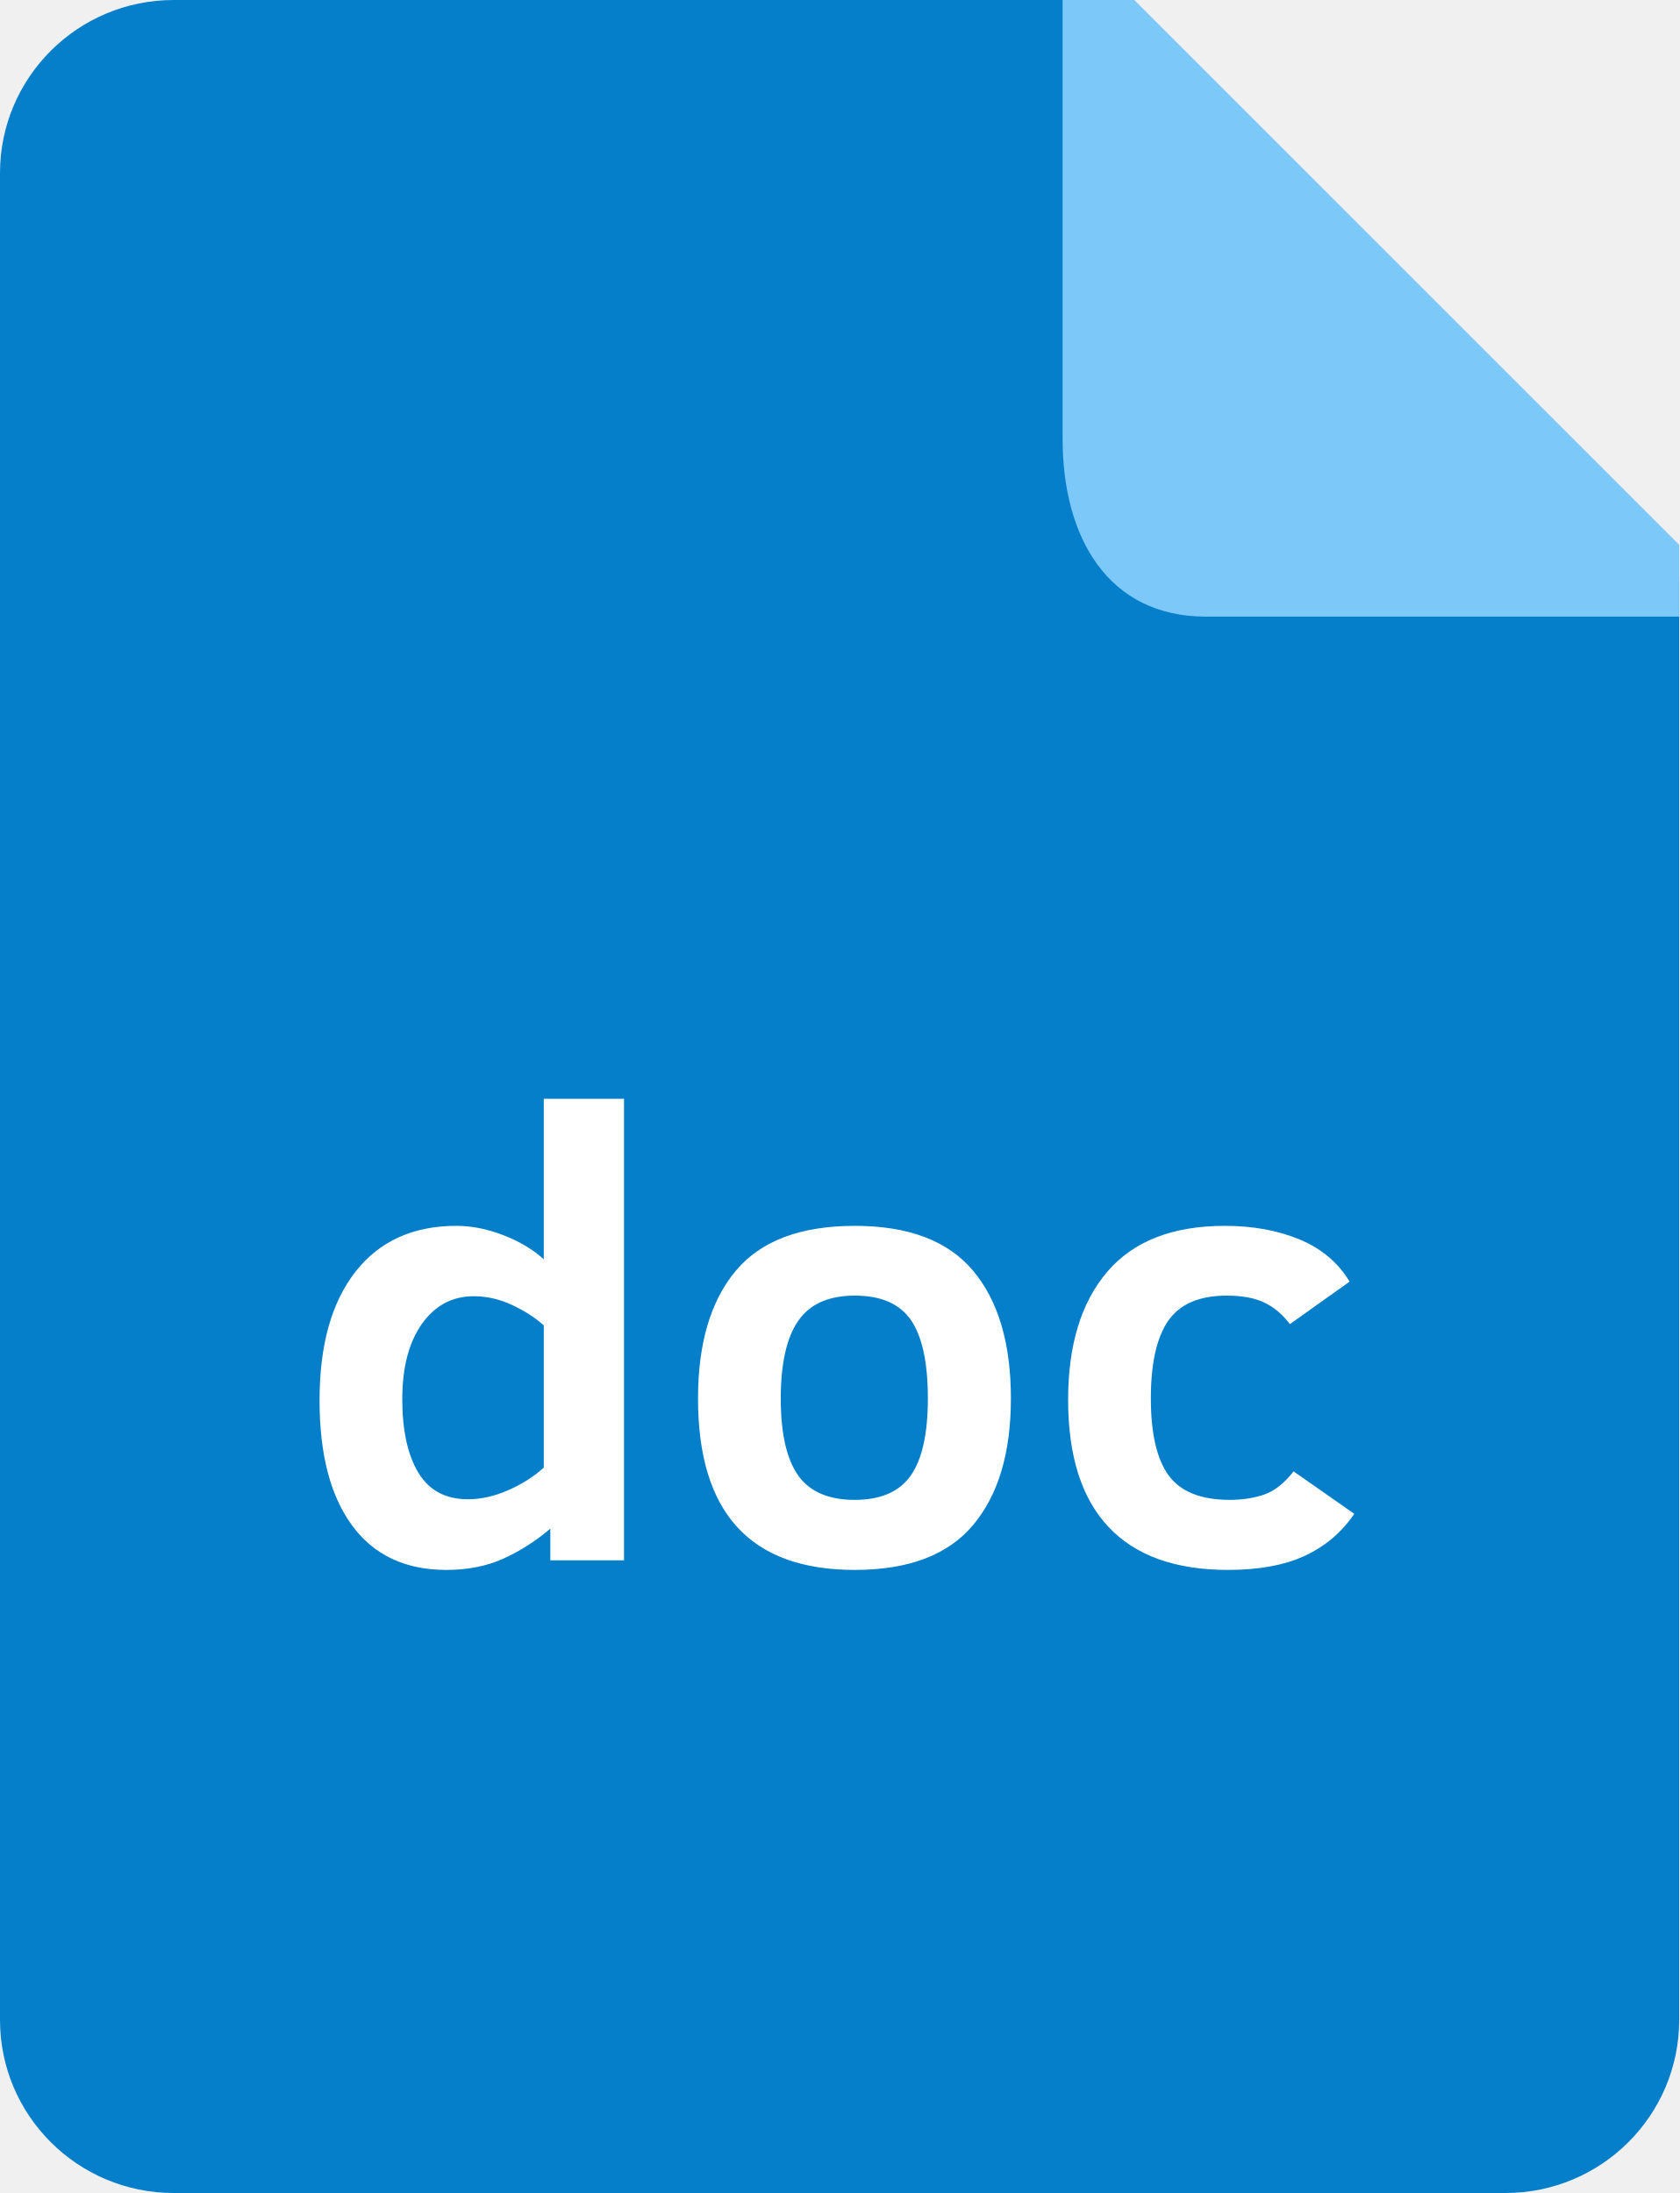
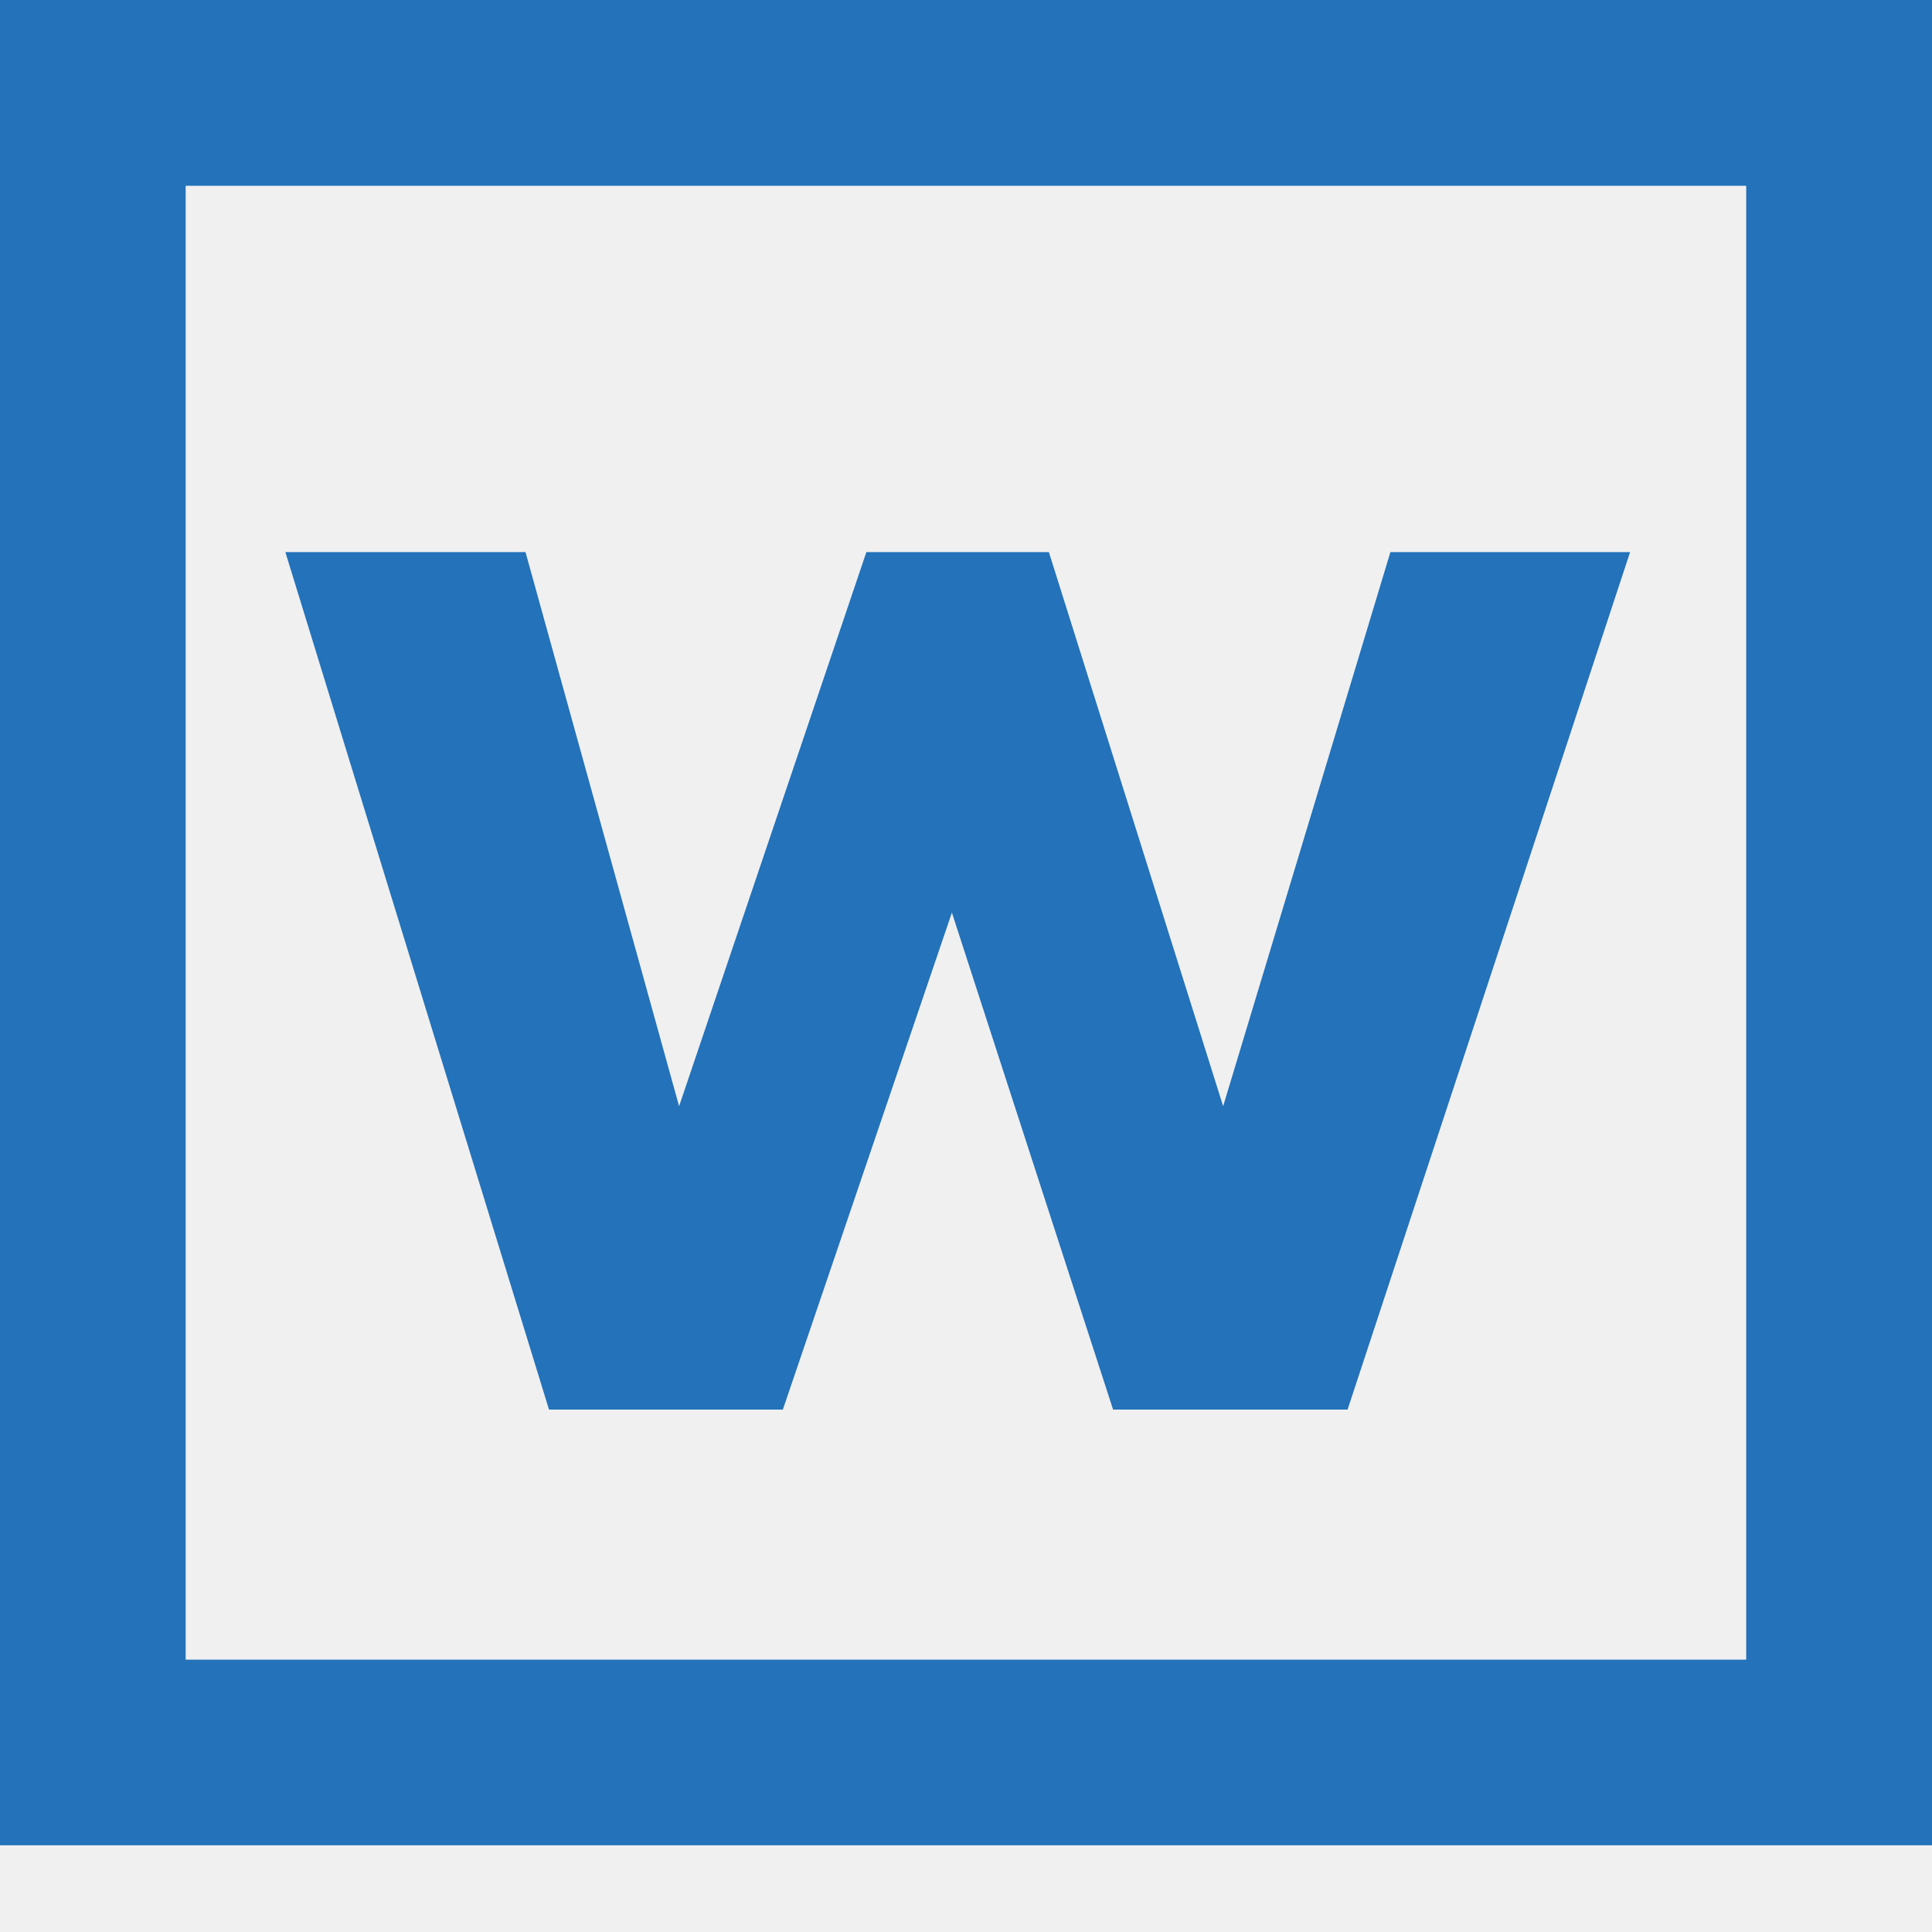
- <svg xmlns="http://www.w3.org/2000/svg" height="64" preserveAspectRatio="xMidYMid" viewBox="0 0 49 64" width="49">
-   <defs>
-     <style>
-       .cls-1 {
-         fill: #067fcb;
-       }
- 
-       .cls-1, .cls-2, .cls-3 {
-         fill-rule: evenodd;
-       }
- 
-       .cls-2 {
-         fill: #fff;
-       }
- 
-       .cls-3 {
-         fill: #7cc9f9;
-       }
-     </style>
-   </defs>
-   <g>
-     <path class="cls-1" d="M49.000,16.842 L49.000,58.947 C49.000,61.738 46.730,64.000 43.931,64.000 L5.069,64.000 C2.269,64.000 -0.000,61.738 -0.000,58.947 L-0.000,5.053 C-0.000,2.262 2.269,-0.000 5.069,-0.000 L32.103,-0.000 L49.000,16.842 Z" />
-     <path class="cls-2" d="M36.895,38.014 C36.611,37.878 36.245,37.811 35.797,37.811 C34.999,37.811 34.430,38.055 34.091,38.543 C33.752,39.032 33.583,39.789 33.583,40.814 C33.583,41.839 33.757,42.588 34.105,43.062 C34.453,43.535 35.047,43.772 35.888,43.772 C36.251,43.772 36.584,43.721 36.886,43.618 C37.189,43.516 37.476,43.289 37.748,42.940 L39.518,44.179 C39.155,44.716 38.677,45.123 38.084,45.400 C37.491,45.677 36.741,45.816 35.834,45.816 C34.297,45.816 33.135,45.399 32.349,44.563 C31.562,43.728 31.169,42.490 31.169,40.850 C31.169,39.252 31.550,38.007 32.312,37.114 C33.075,36.222 34.218,35.775 35.743,35.775 C36.560,35.775 37.287,35.908 37.925,36.173 C38.564,36.439 39.049,36.849 39.382,37.403 L37.640,38.643 C37.428,38.359 37.180,38.150 36.895,38.014 ZM24.943,45.816 C21.894,45.816 20.369,44.149 20.369,40.814 C20.369,39.210 20.735,37.969 21.467,37.091 C22.199,36.214 23.358,35.775 24.943,35.775 C26.516,35.775 27.669,36.214 28.401,37.091 C29.133,37.969 29.499,39.210 29.499,40.814 C29.499,42.394 29.133,43.623 28.401,44.500 C27.669,45.378 26.516,45.816 24.943,45.816 ZM26.586,38.530 C26.259,38.050 25.712,37.811 24.943,37.811 C24.181,37.811 23.630,38.056 23.292,38.548 C22.953,39.039 22.783,39.795 22.783,40.814 C22.783,41.827 22.951,42.573 23.287,43.053 C23.623,43.532 24.175,43.772 24.943,43.772 C25.699,43.772 26.244,43.535 26.577,43.062 C26.909,42.588 27.076,41.839 27.076,40.814 C27.076,39.771 26.913,39.009 26.586,38.530 ZM16.059,44.613 C15.623,44.981 15.163,45.274 14.679,45.491 C14.195,45.708 13.644,45.816 13.027,45.816 C11.829,45.816 10.913,45.385 10.278,44.523 C9.642,43.660 9.325,42.442 9.325,40.868 C9.325,39.258 9.674,38.007 10.373,37.114 C11.072,36.222 12.053,35.775 13.318,35.775 C13.765,35.775 14.225,35.867 14.697,36.051 C15.169,36.235 15.559,36.469 15.868,36.752 L15.868,32.066 L18.209,32.066 L18.209,45.536 L16.059,45.536 L16.059,44.613 ZM15.868,38.679 C15.620,38.456 15.313,38.258 14.947,38.086 C14.581,37.915 14.207,37.829 13.826,37.829 C13.197,37.829 12.692,38.099 12.310,38.638 C11.929,39.178 11.739,39.909 11.739,40.832 C11.739,41.743 11.894,42.457 12.206,42.976 C12.518,43.495 13.000,43.754 13.654,43.754 C14.041,43.754 14.435,43.665 14.838,43.487 C15.240,43.309 15.583,43.090 15.868,42.831 L15.868,38.679 Z" />
-     <path class="cls-3" d="M49.000,15.899 L49.000,17.995 L35.187,17.995 C32.327,17.995 31.008,15.675 31.008,12.814 L31.008,-0.000 L33.100,-0.000 L49.000,15.899 Z" />
-   </g>
+ <svg xmlns="http://www.w3.org/2000/svg" enable-background="new 0 0 30 30" height="30px" id="Layer_1" version="1.1" viewBox="0 0 30 30" width="30px" xml:space="preserve">
+   <path clip-rule="evenodd" d="M25.312,8.573l-4.387,13.315h-3.641l-2.503-7.717l-2.625,7.717  H8.525L4.431,8.573H8.16l2.385,8.604l2.908-8.604h2.834l2.706,8.604l2.597-8.604H25.312 M30,28.654H0V0h30V28.654z M2.883,25.771  h24.232V2.885H2.883" fill="#2372BA" fill-rule="evenodd" />
</svg>
